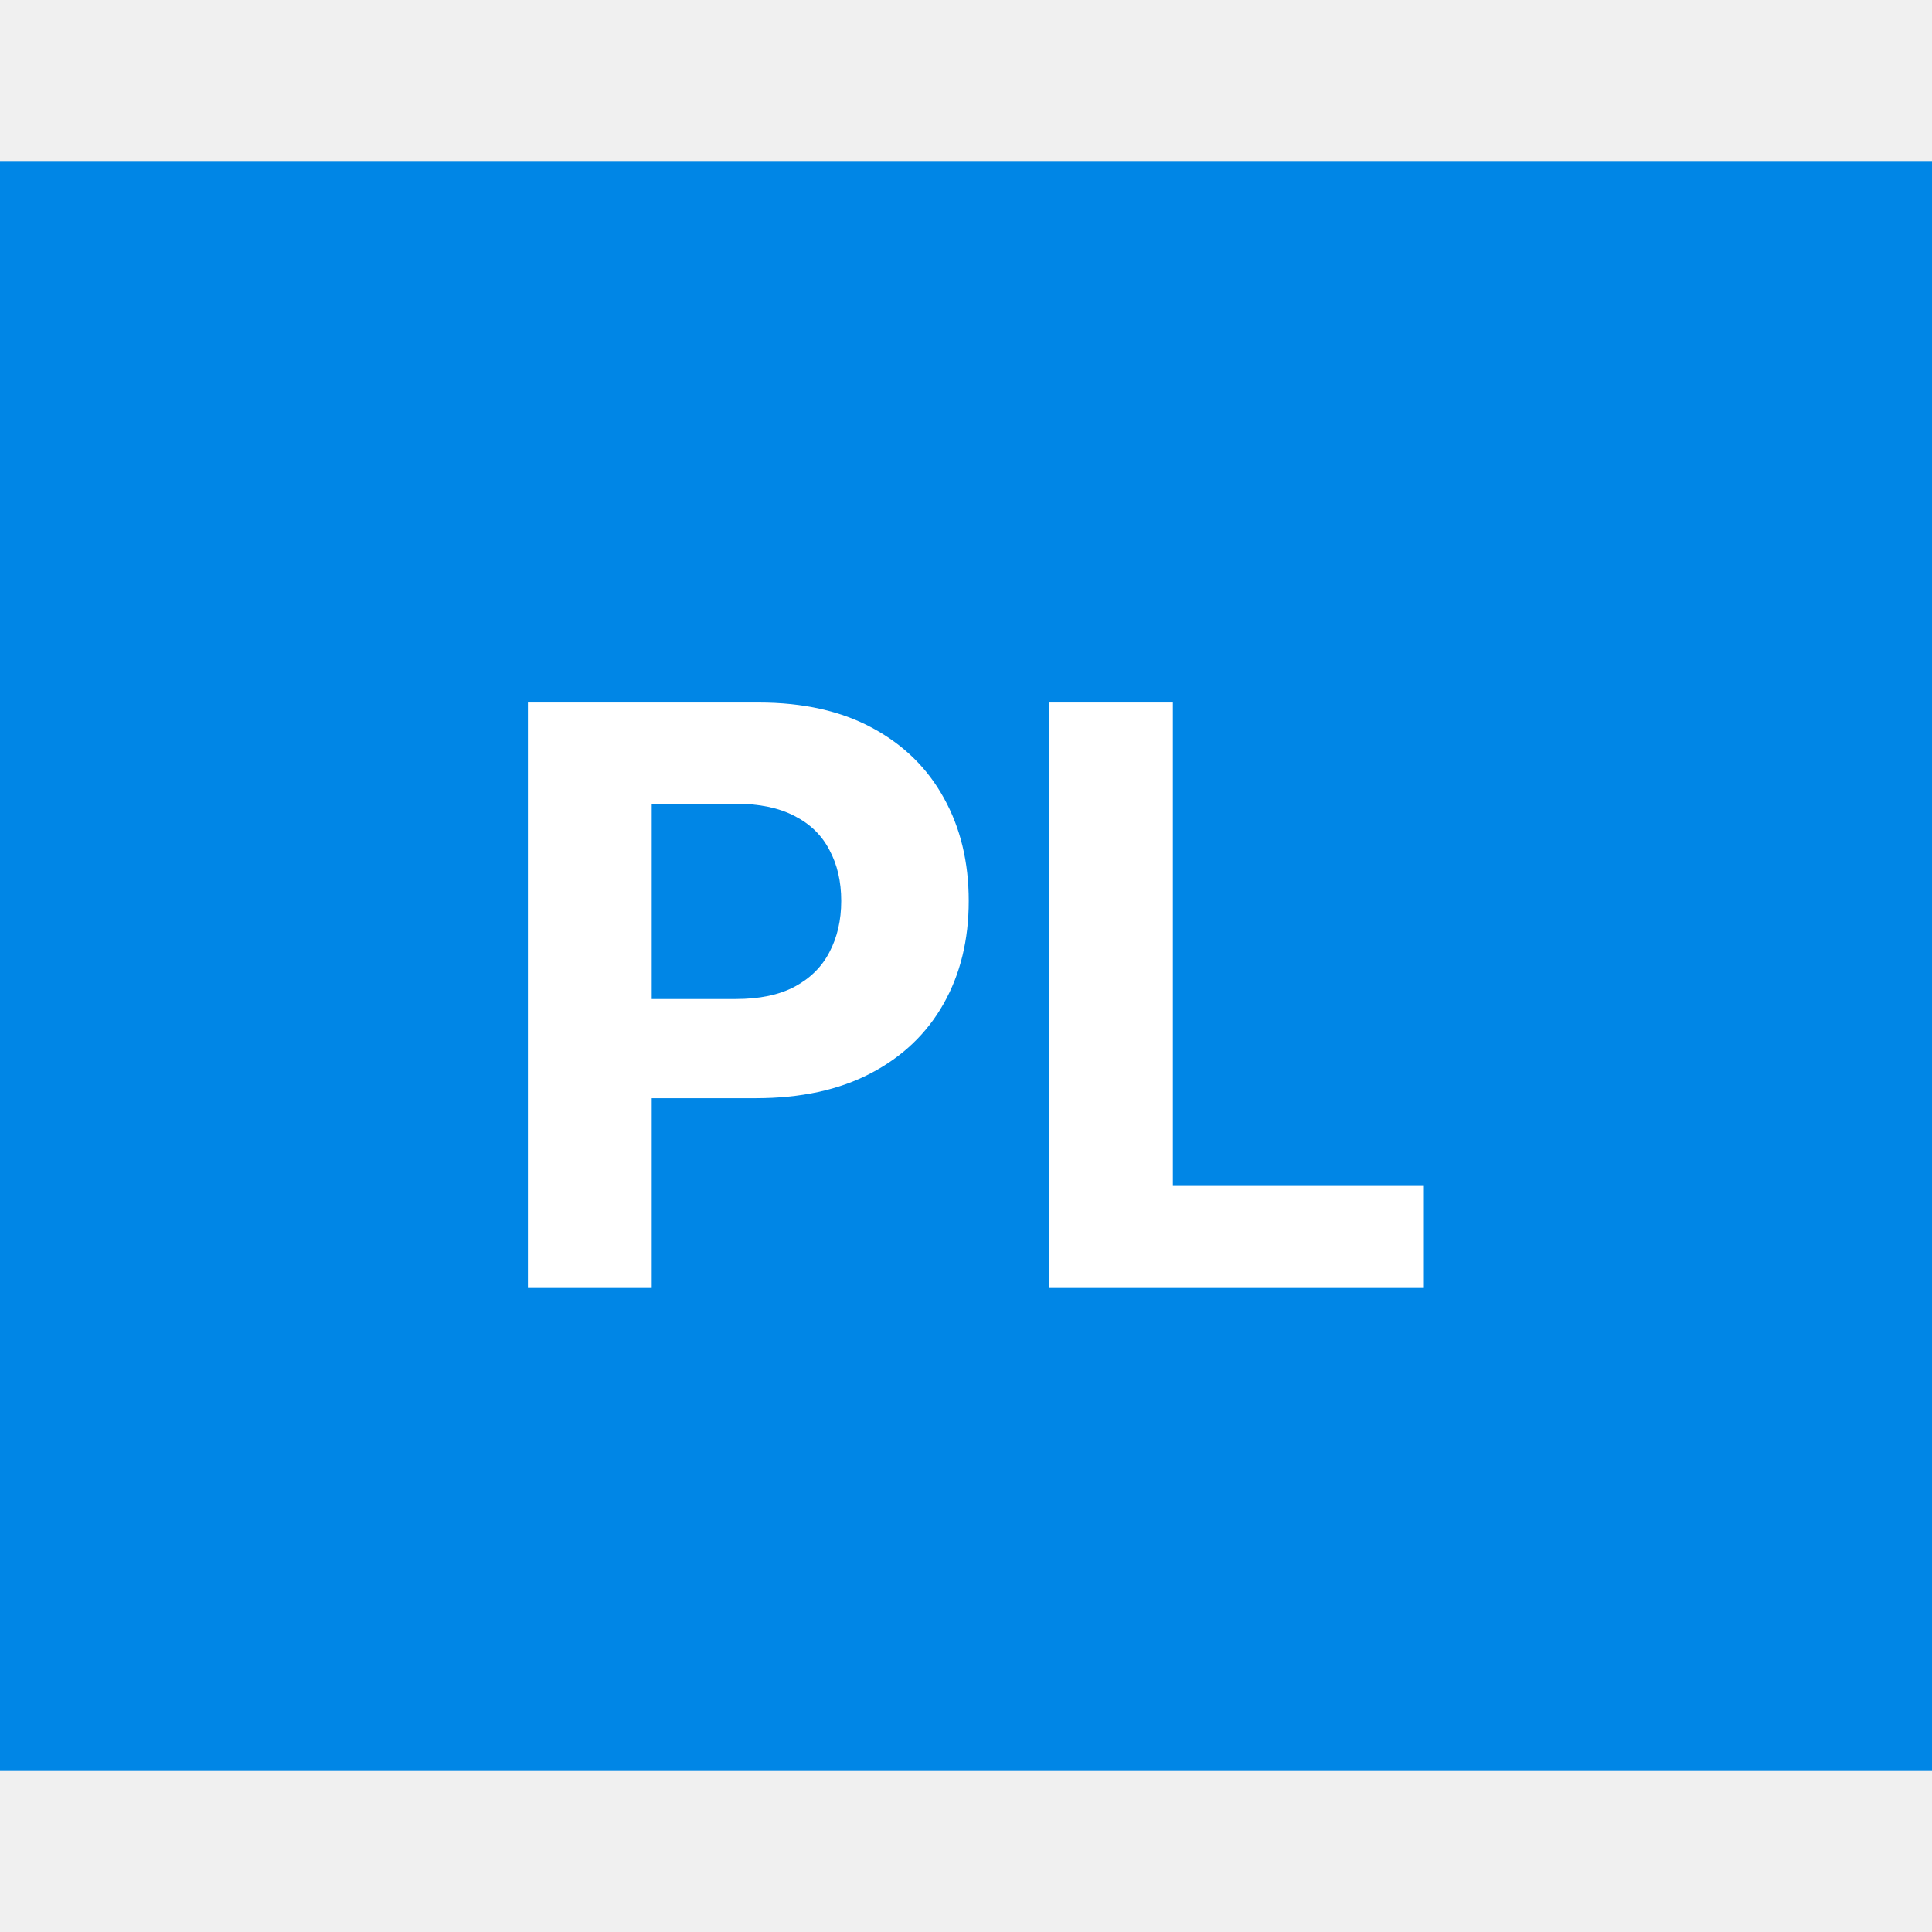
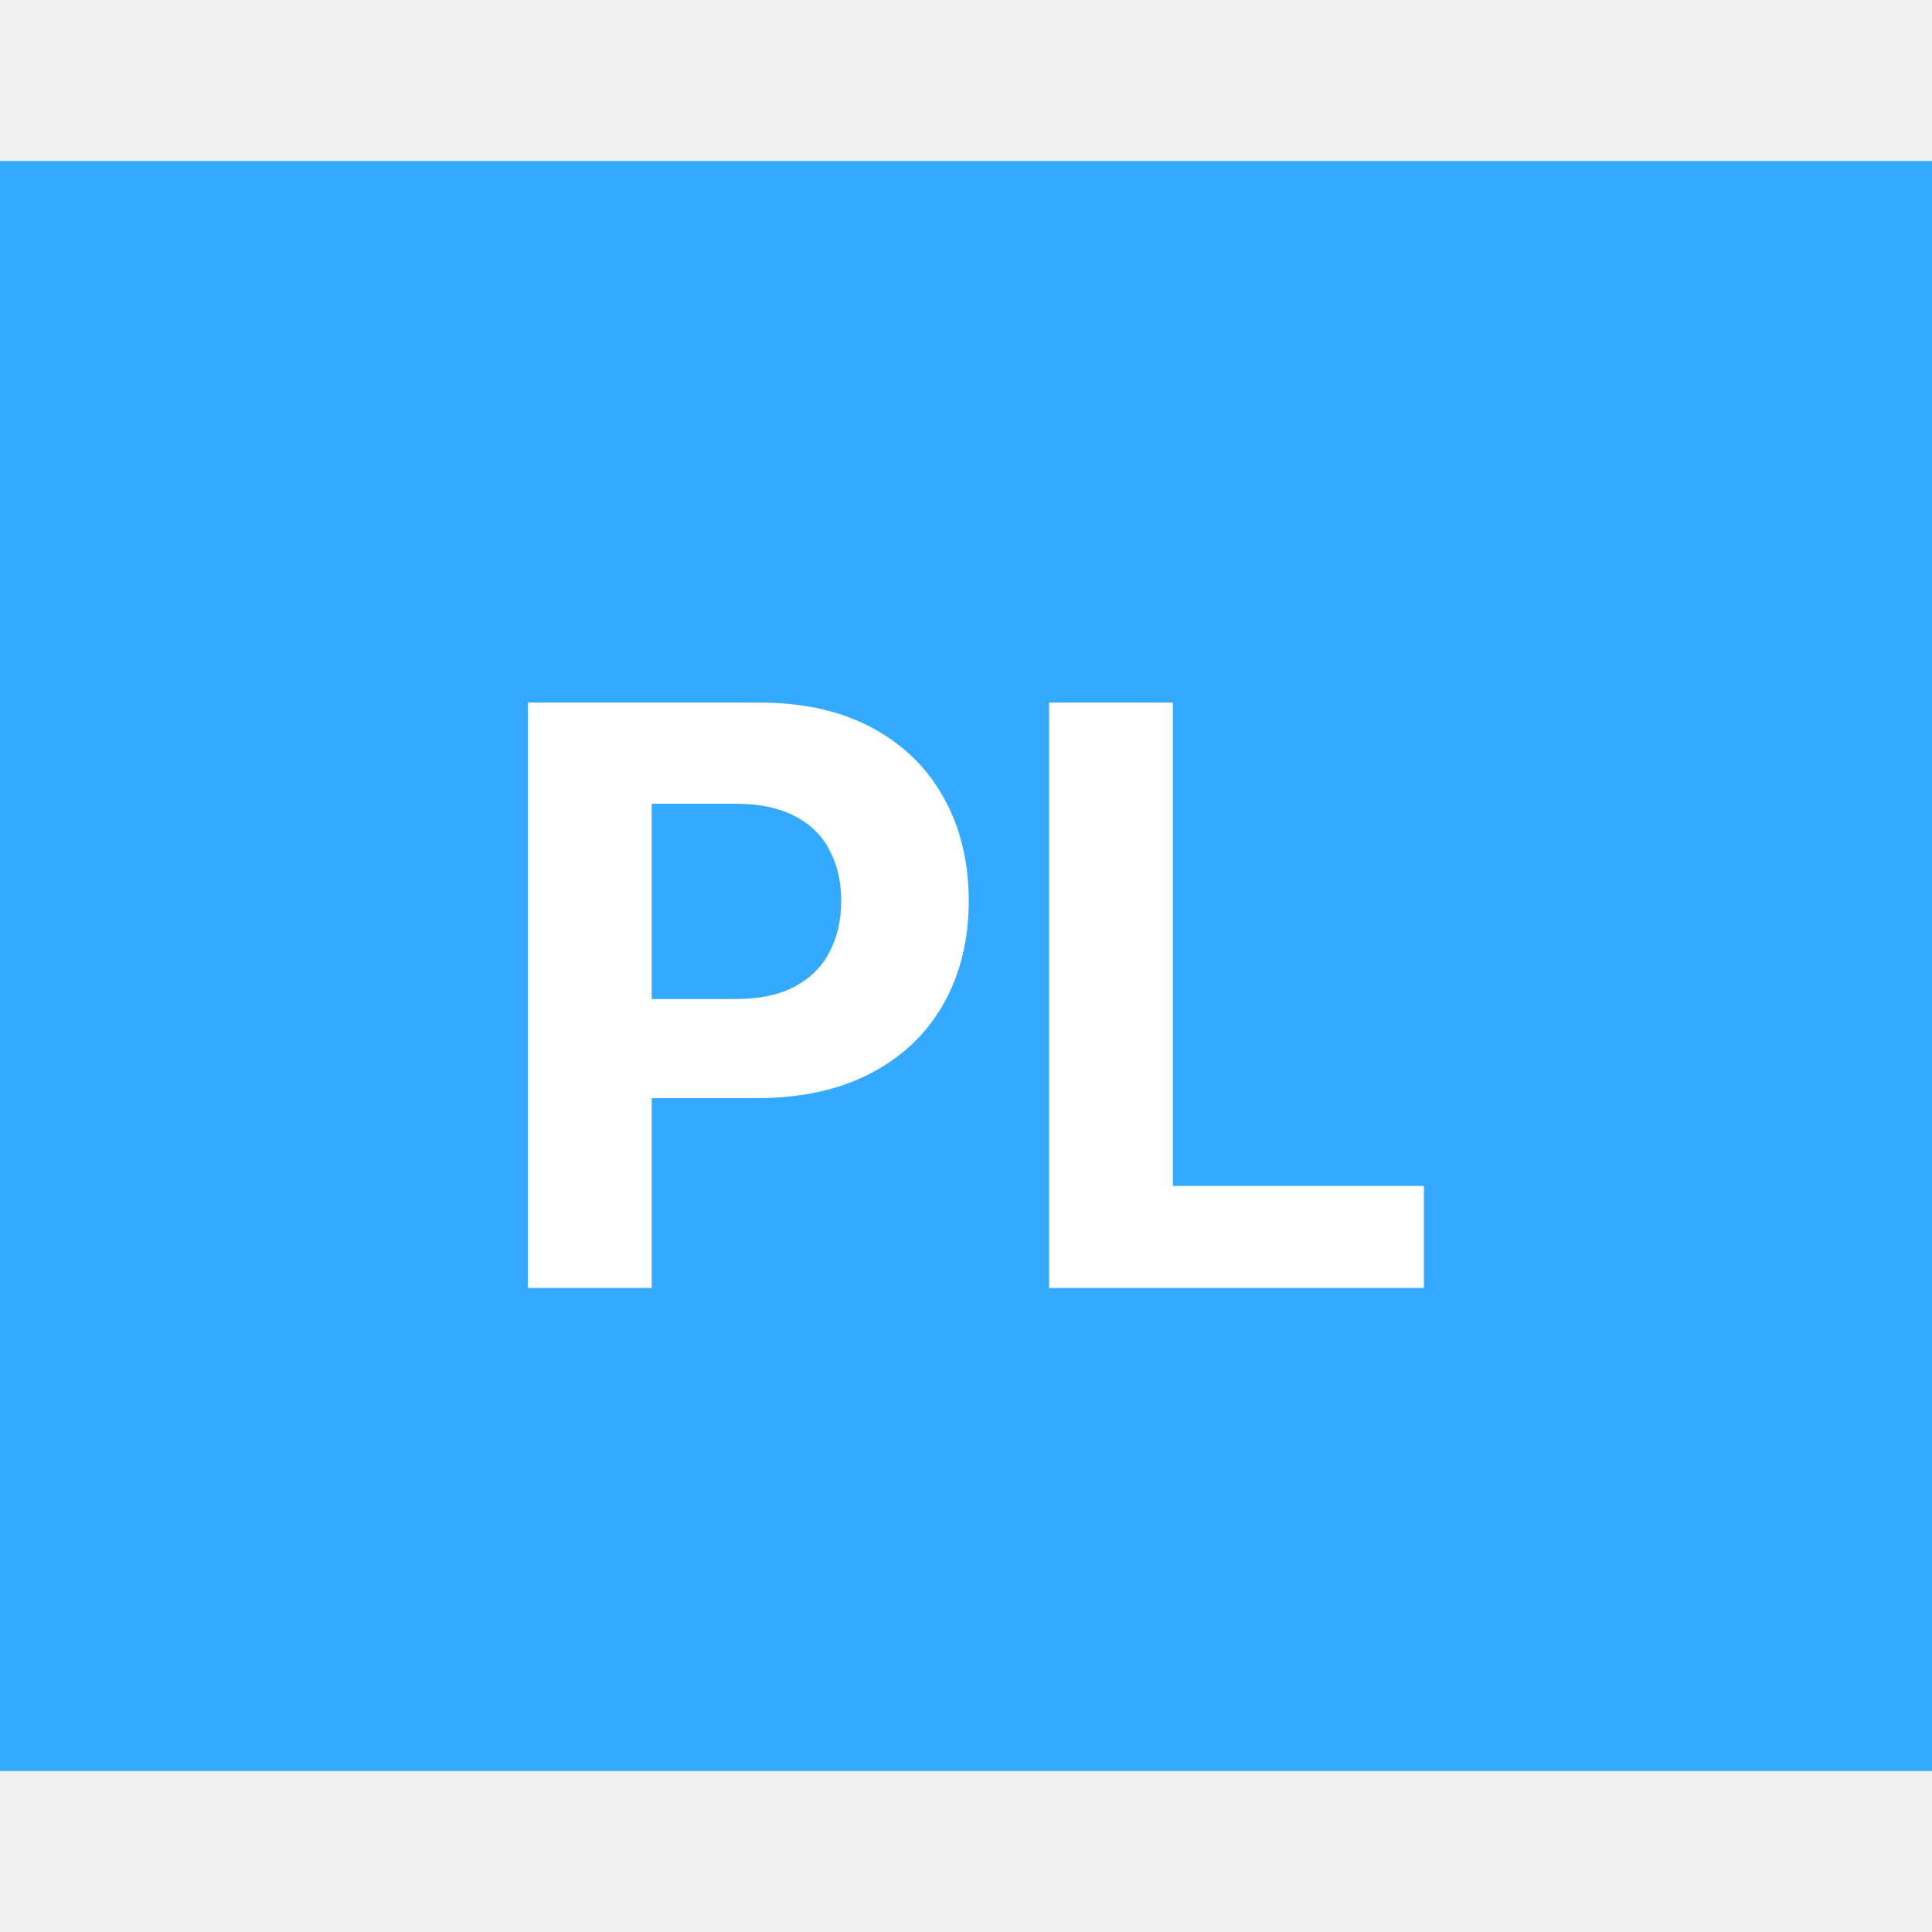
<svg xmlns="http://www.w3.org/2000/svg" width="24" height="24" viewBox="0 0 24 24" fill="none">
-   <rect width="24" height="20" transform="translate(0 2)" fill="#0086E6" />
+   <rect width="24" height="20" transform="translate(0 2)" fill="#33AAFF" />
  <path d="M6.558 16V8.727H9.427C9.979 8.727 10.449 8.833 10.837 9.043C11.225 9.252 11.521 9.542 11.725 9.913C11.931 10.283 12.034 10.709 12.034 11.192C12.034 11.675 11.93 12.101 11.721 12.47C11.513 12.839 11.211 13.127 10.816 13.333C10.423 13.539 9.947 13.642 9.388 13.642H7.559V12.41H9.14C9.435 12.41 9.679 12.359 9.871 12.257C10.065 12.153 10.21 12.01 10.304 11.827C10.401 11.643 10.45 11.431 10.45 11.192C10.45 10.95 10.401 10.74 10.304 10.56C10.21 10.377 10.065 10.236 9.871 10.137C9.677 10.035 9.431 9.984 9.132 9.984H8.096V16H6.558ZM13.033 16V8.727H14.57V14.732H17.688V16H13.033Z" fill="white" />
</svg>
